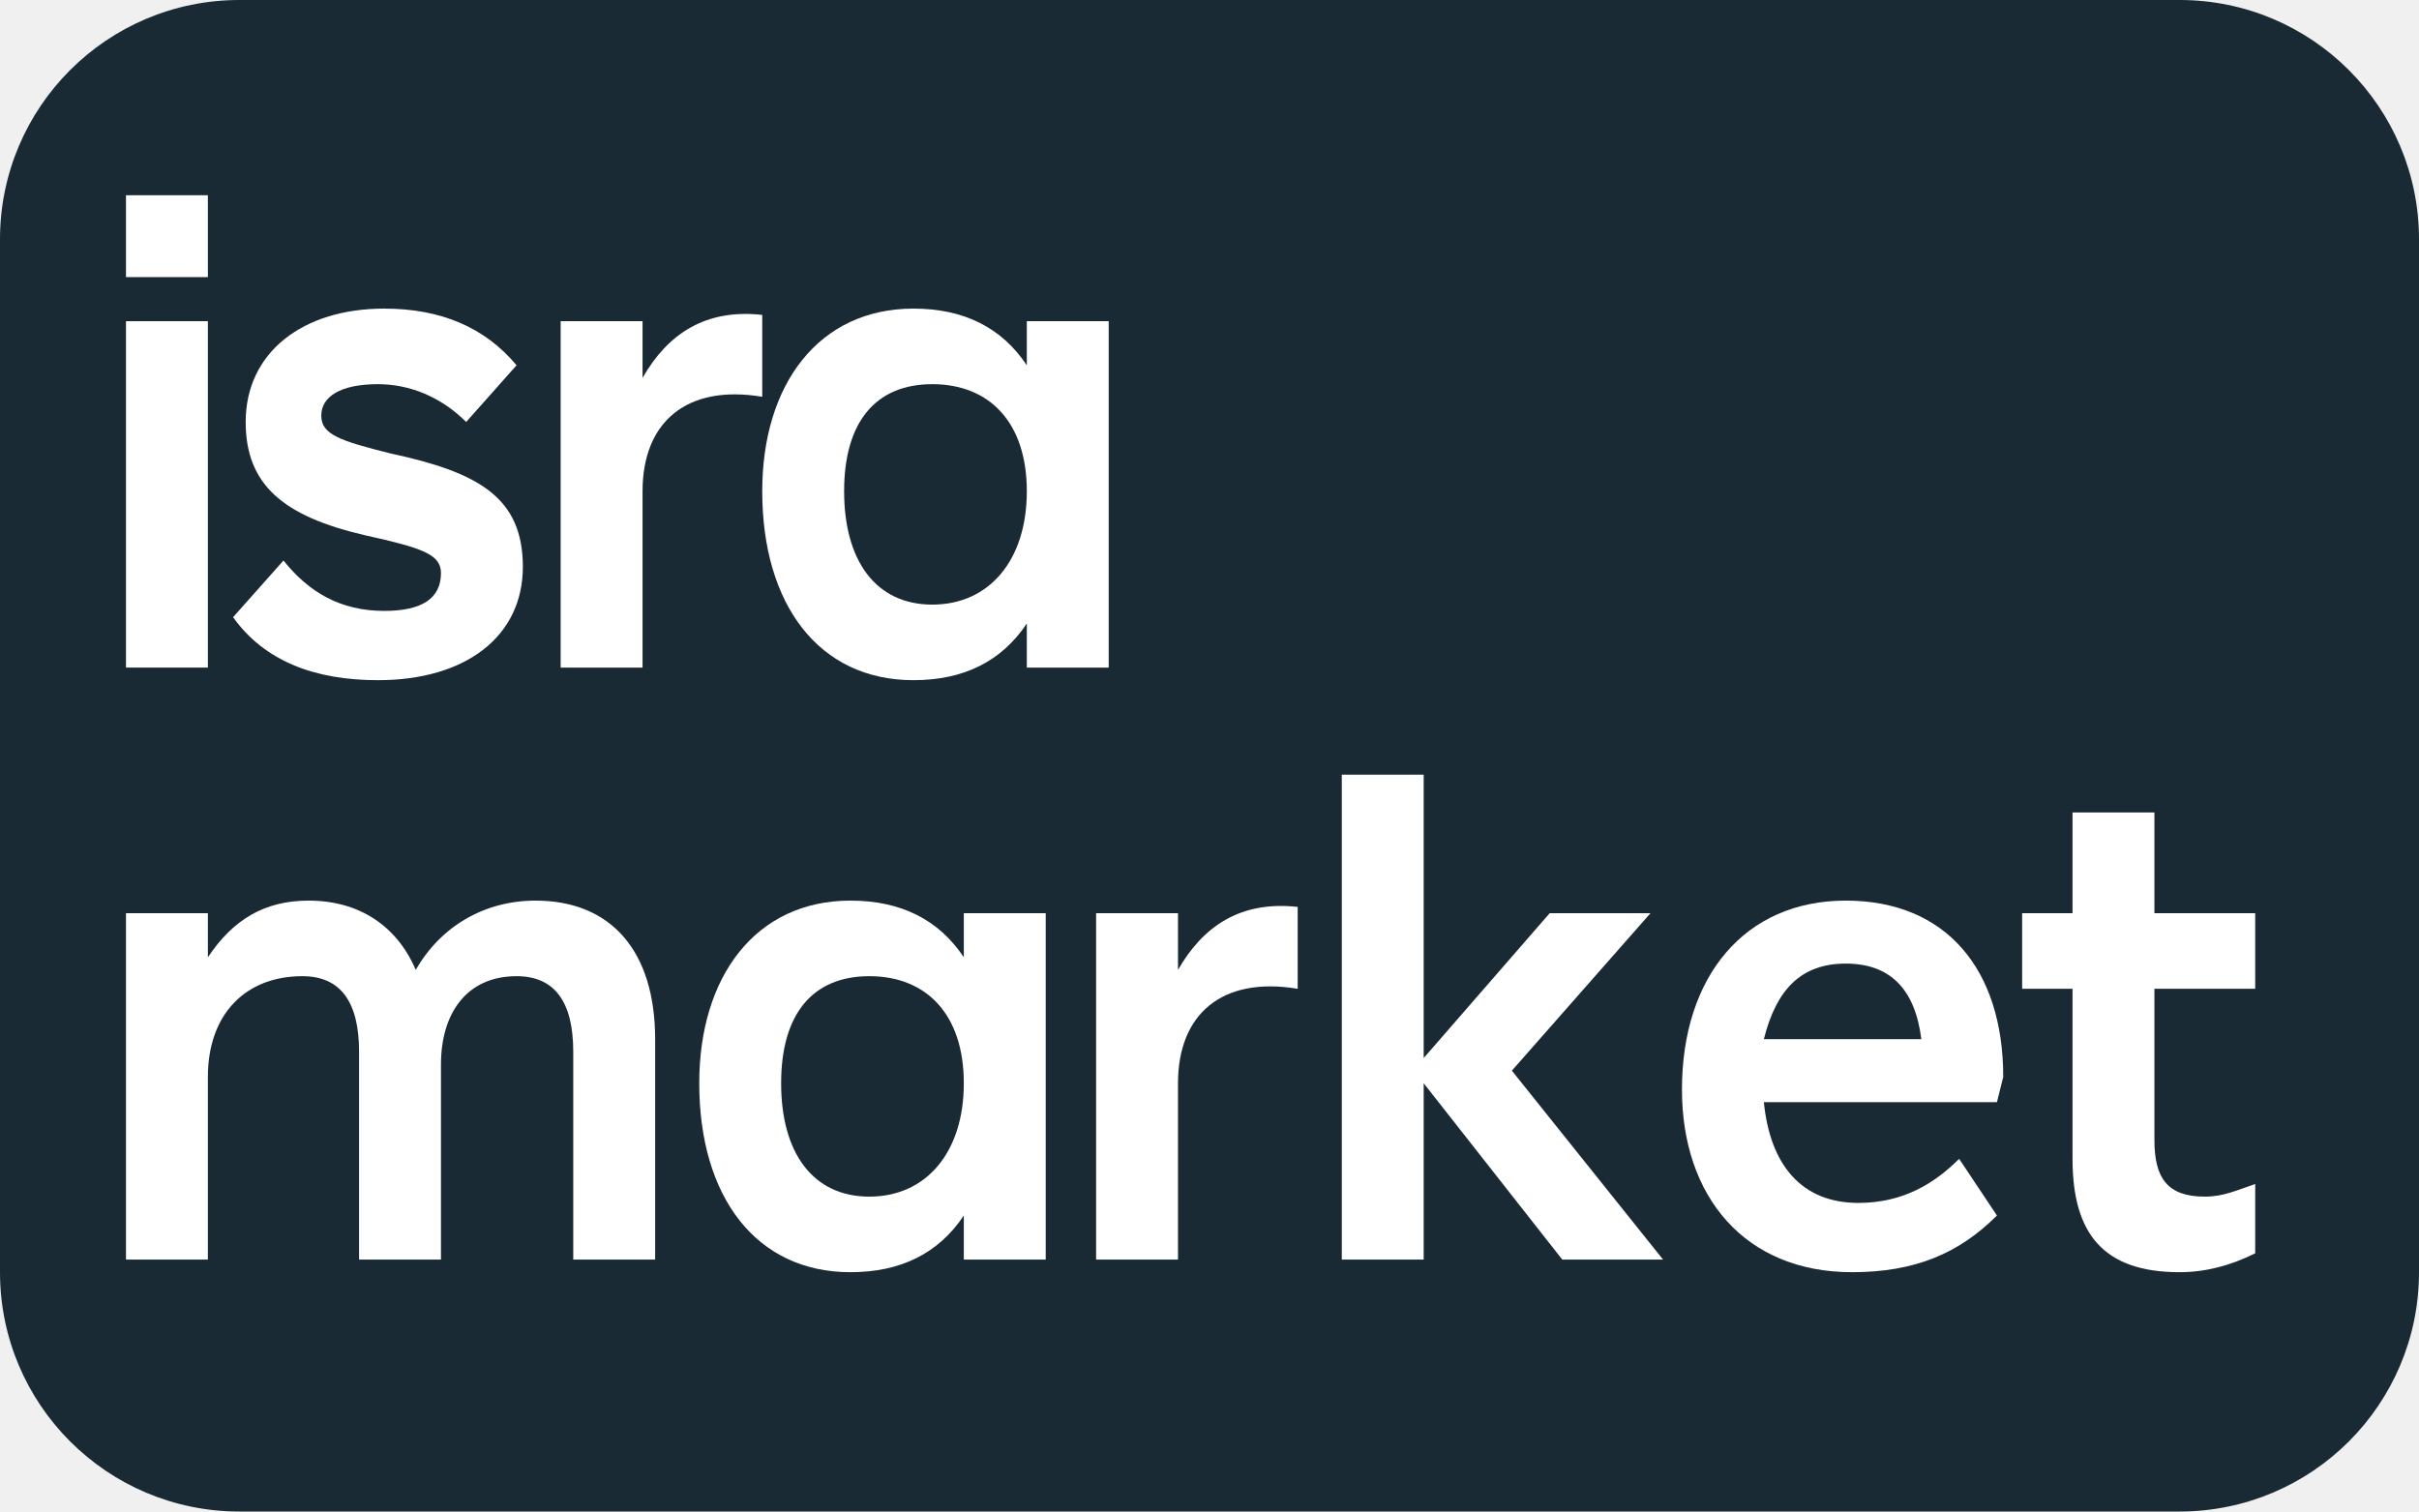
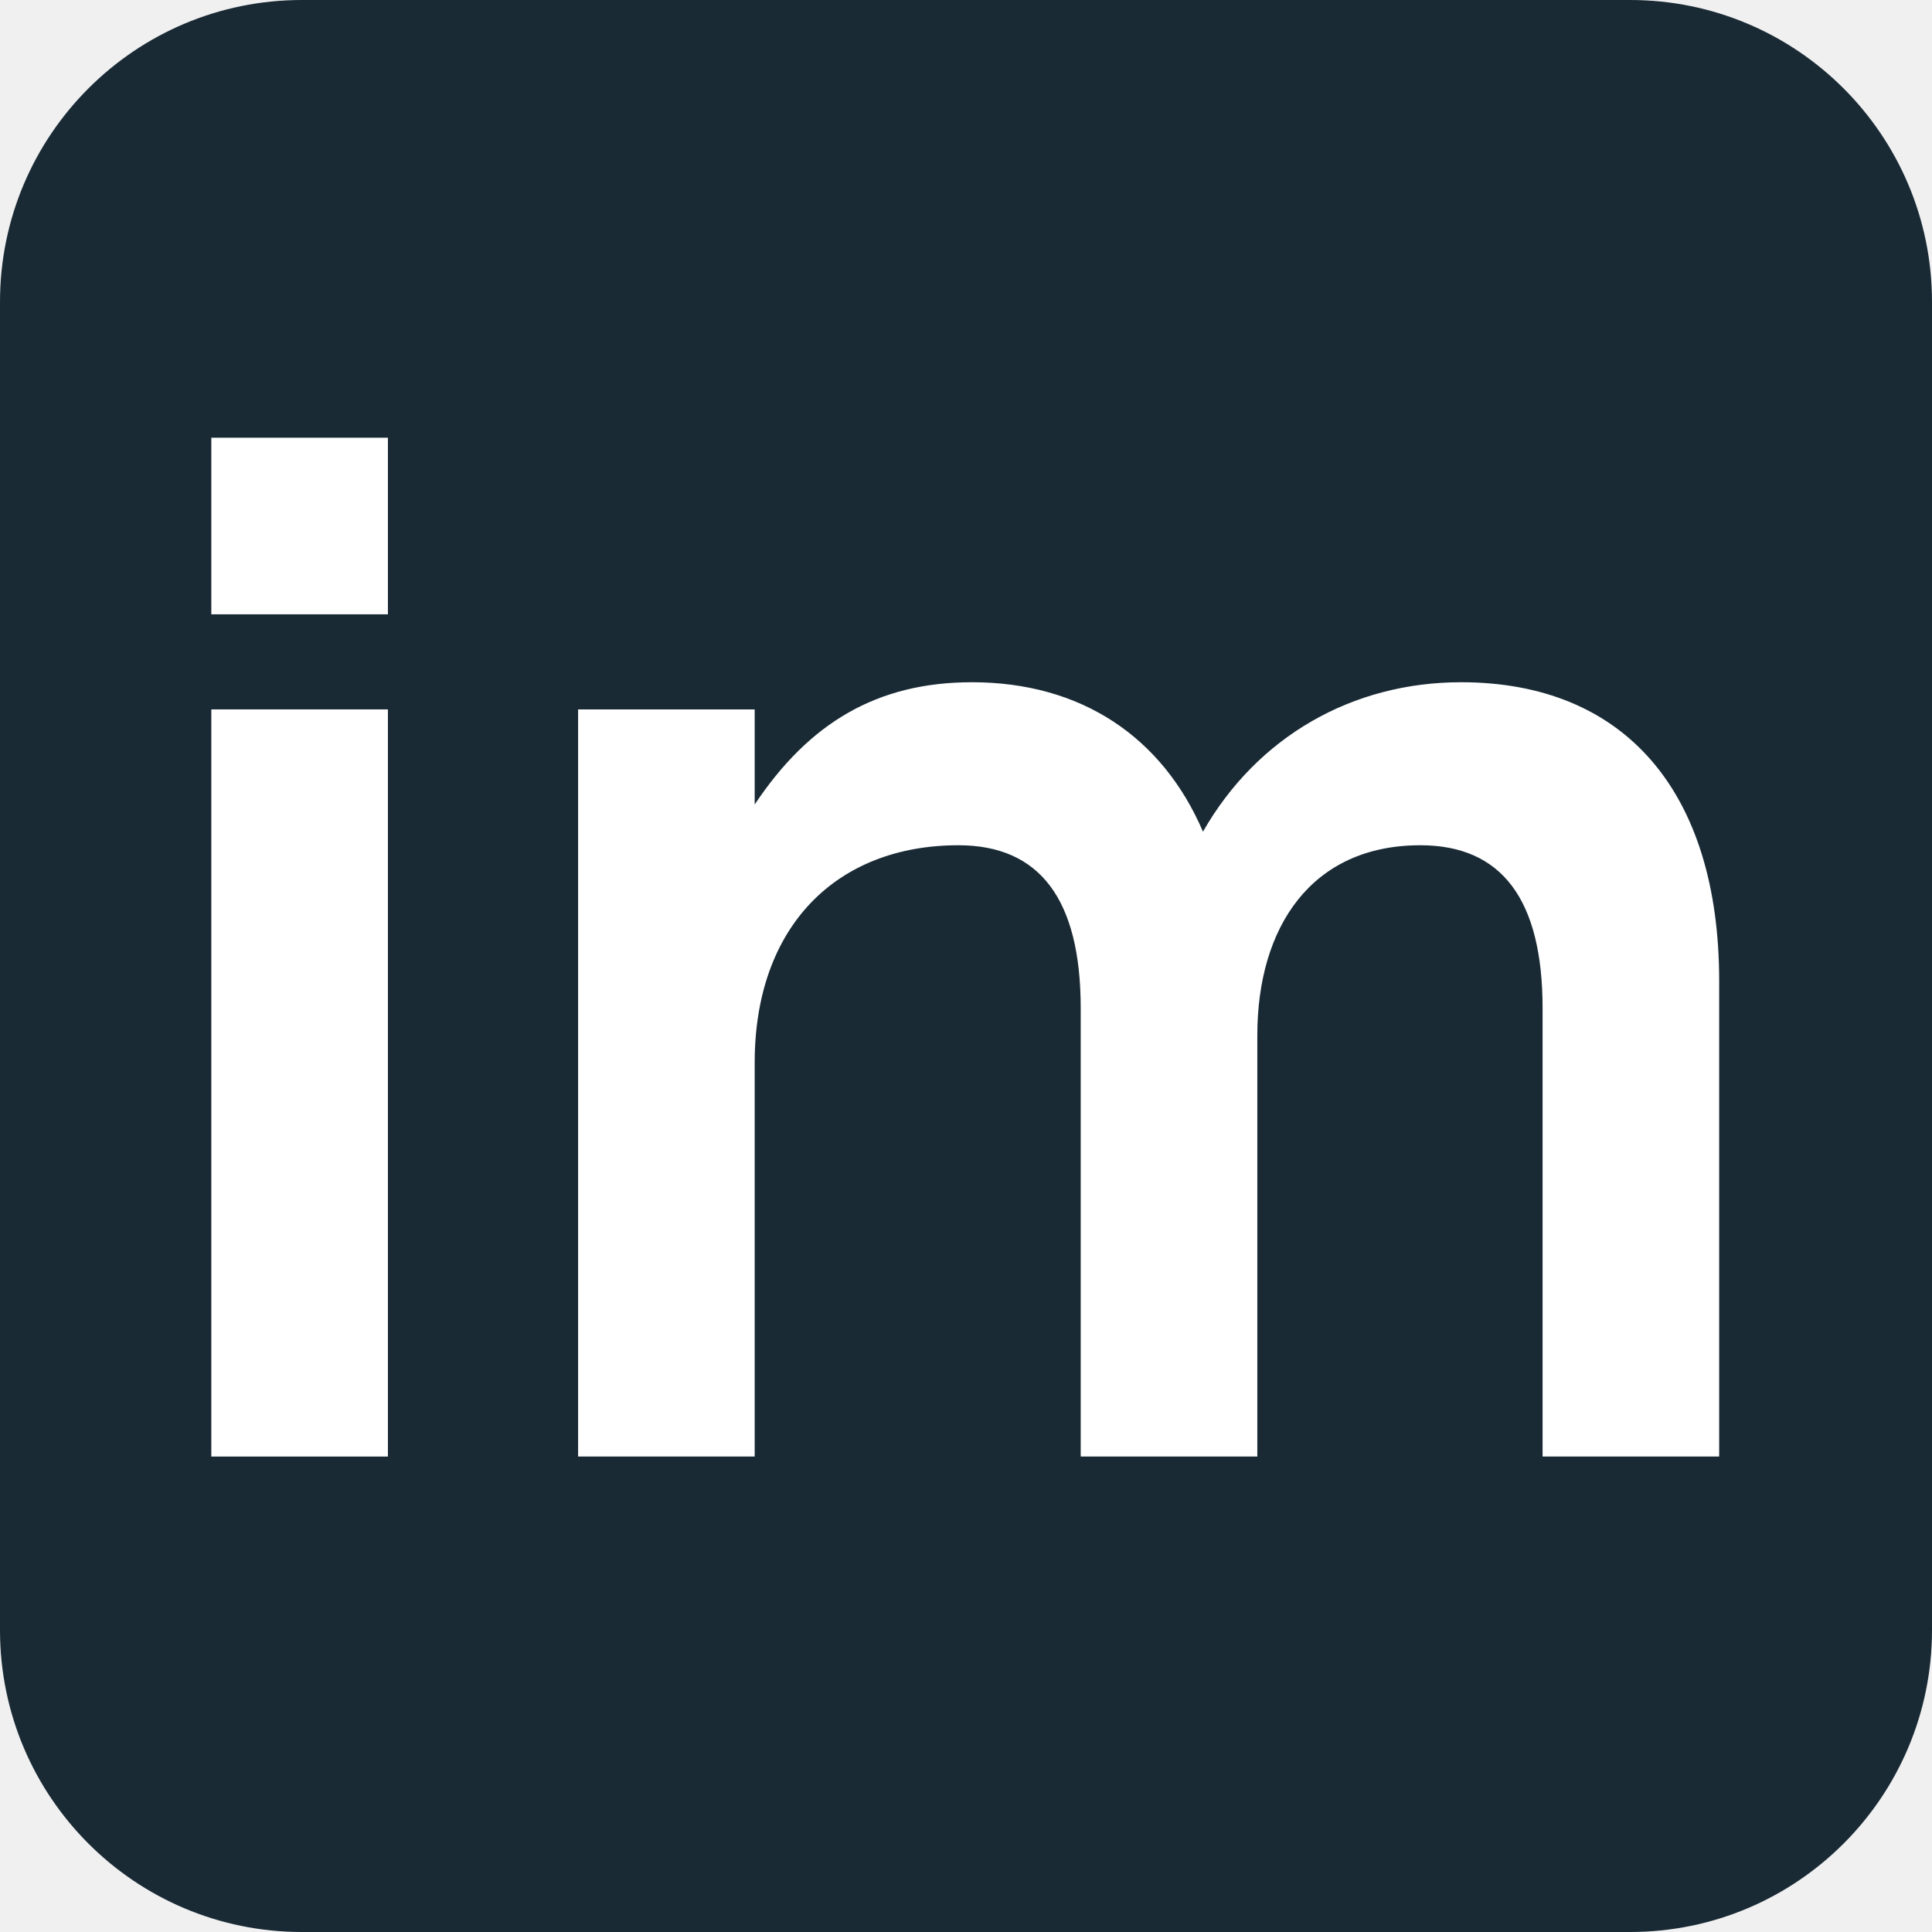
- <svg xmlns="http://www.w3.org/2000/svg" viewBox="0 0 384 240">
-   <rect width="384" height="240" rx="38" fill="#192a35" />
-   <g transform="translate(20 26)" fill="#ffffff">
-     <g transform="translate(0 0)">
-       <path d="M0 25H13V80H0Z M0 5H13V18H0Z" transform="translate(0 0)" fill-rule="evenodd" />
-       <path d="M43 32L35 41C31 37 26 35 21 35C15 35 12 37 12 40C12 43 15 44 23 46C37 49 44 53 44 64C44 75 35 82 21 82C11 82 3 79-2 72L6 63C10 68 15 71 22 71C28 71 31 69 31 65C31 62 28 61 19 59C6 56 0 51 0 41C0 30 9 23 22 23C31 23 38 26 43 32Z" transform="translate(19 0)" fill-rule="evenodd" />
-       <path d="M0 25H13V34C17 27 23 23 32 24V37C20 35 13 41 13 52V80H0Z" transform="translate(69 0)" fill-rule="evenodd" />
-       <path d="M24 23C32 23 38 26 42 32V25H55V80H42V73C38 79 32 82 24 82C9 82 0 70 0 52C0 35 9 23 24 23ZM27 35C18 35 13 41 13 52C13 63 18 70 27 70C36 70 42 63 42 52C42 41 36 35 27 35Z" transform="translate(101 0)" fill-rule="evenodd" />
-     </g>
-     <g transform="translate(0 94)">
-       <path d="M0 25H13V32C17 26 22 23 29 23C37 23 43 27 46 34C50 27 57 23 65 23C77 23 84 31 84 45V80H71V47C71 39 68 35 62 35C54 35 50 41 50 49V80H37V47C37 39 34 35 28 35C19 35 13 41 13 51V80H0Z" transform="translate(0 0)" fill-rule="evenodd" />
-       <path d="M24 23C32 23 38 26 42 32V25H55V80H42V73C38 79 32 82 24 82C9 82 0 70 0 52C0 35 9 23 24 23ZM27 35C18 35 13 41 13 52C13 63 18 70 27 70C36 70 42 63 42 52C42 41 36 35 27 35Z" transform="translate(91 0)" fill-rule="evenodd" />
-       <path d="M0 25H13V34C17 27 23 23 32 24V37C20 35 13 41 13 52V80H0Z" transform="translate(154 0)" fill-rule="evenodd" />
-       <path d="M0 3H13V48L33 25H49L27 50L51 80H35L13 52V80H0Z" transform="translate(193 0)" fill-rule="evenodd" />
-       <path d="M50 55H13C14 65 19 71 28 71C35 71 40 68 44 64L50 73C44 79 37 82 27 82C10 82 0 70 0 53C0 35 10 23 26 23C42 23 51 34 51 51ZM13 45H38C37 37 33 33 26 33C19 33 15 37 13 45Z" transform="translate(247 0)" fill-rule="evenodd" />
-       <path d="M8 9H21V25H37V37H21V61C21 67 23 70 29 70C32 70 34 69 37 68V79C33 81 29 82 25 82C13 82 8 76 8 64V37H0V25H8Z" transform="translate(301 0)" fill-rule="evenodd" />
-     </g>
+ <svg xmlns="http://www.w3.org/2000/svg" width="256" height="256" viewBox="0 0 256 256">
+   <rect width="256" height="256" rx="40" fill="#192a35" />
+   <g transform="translate(28 49) scale(1.8)" fill="#ffffff">
+     <path d="M0 25H13V80H0Z M0 5H13V18H0Z" transform="translate(0 0)" fill-rule="evenodd" />
+     <path d="M0 25H13V32C17 26 22 23 29 23C37 23 43 27 46 34C50 27 57 23 65 23C77 23 84 31 84 45V80H71V47C71 39 68 35 62 35C54 35 50 41 50 49V80H37V47C37 39 34 35 28 35C19 35 13 41 13 51V80H0Z" transform="translate(27 0)" fill-rule="evenodd" />
  </g>
</svg>
